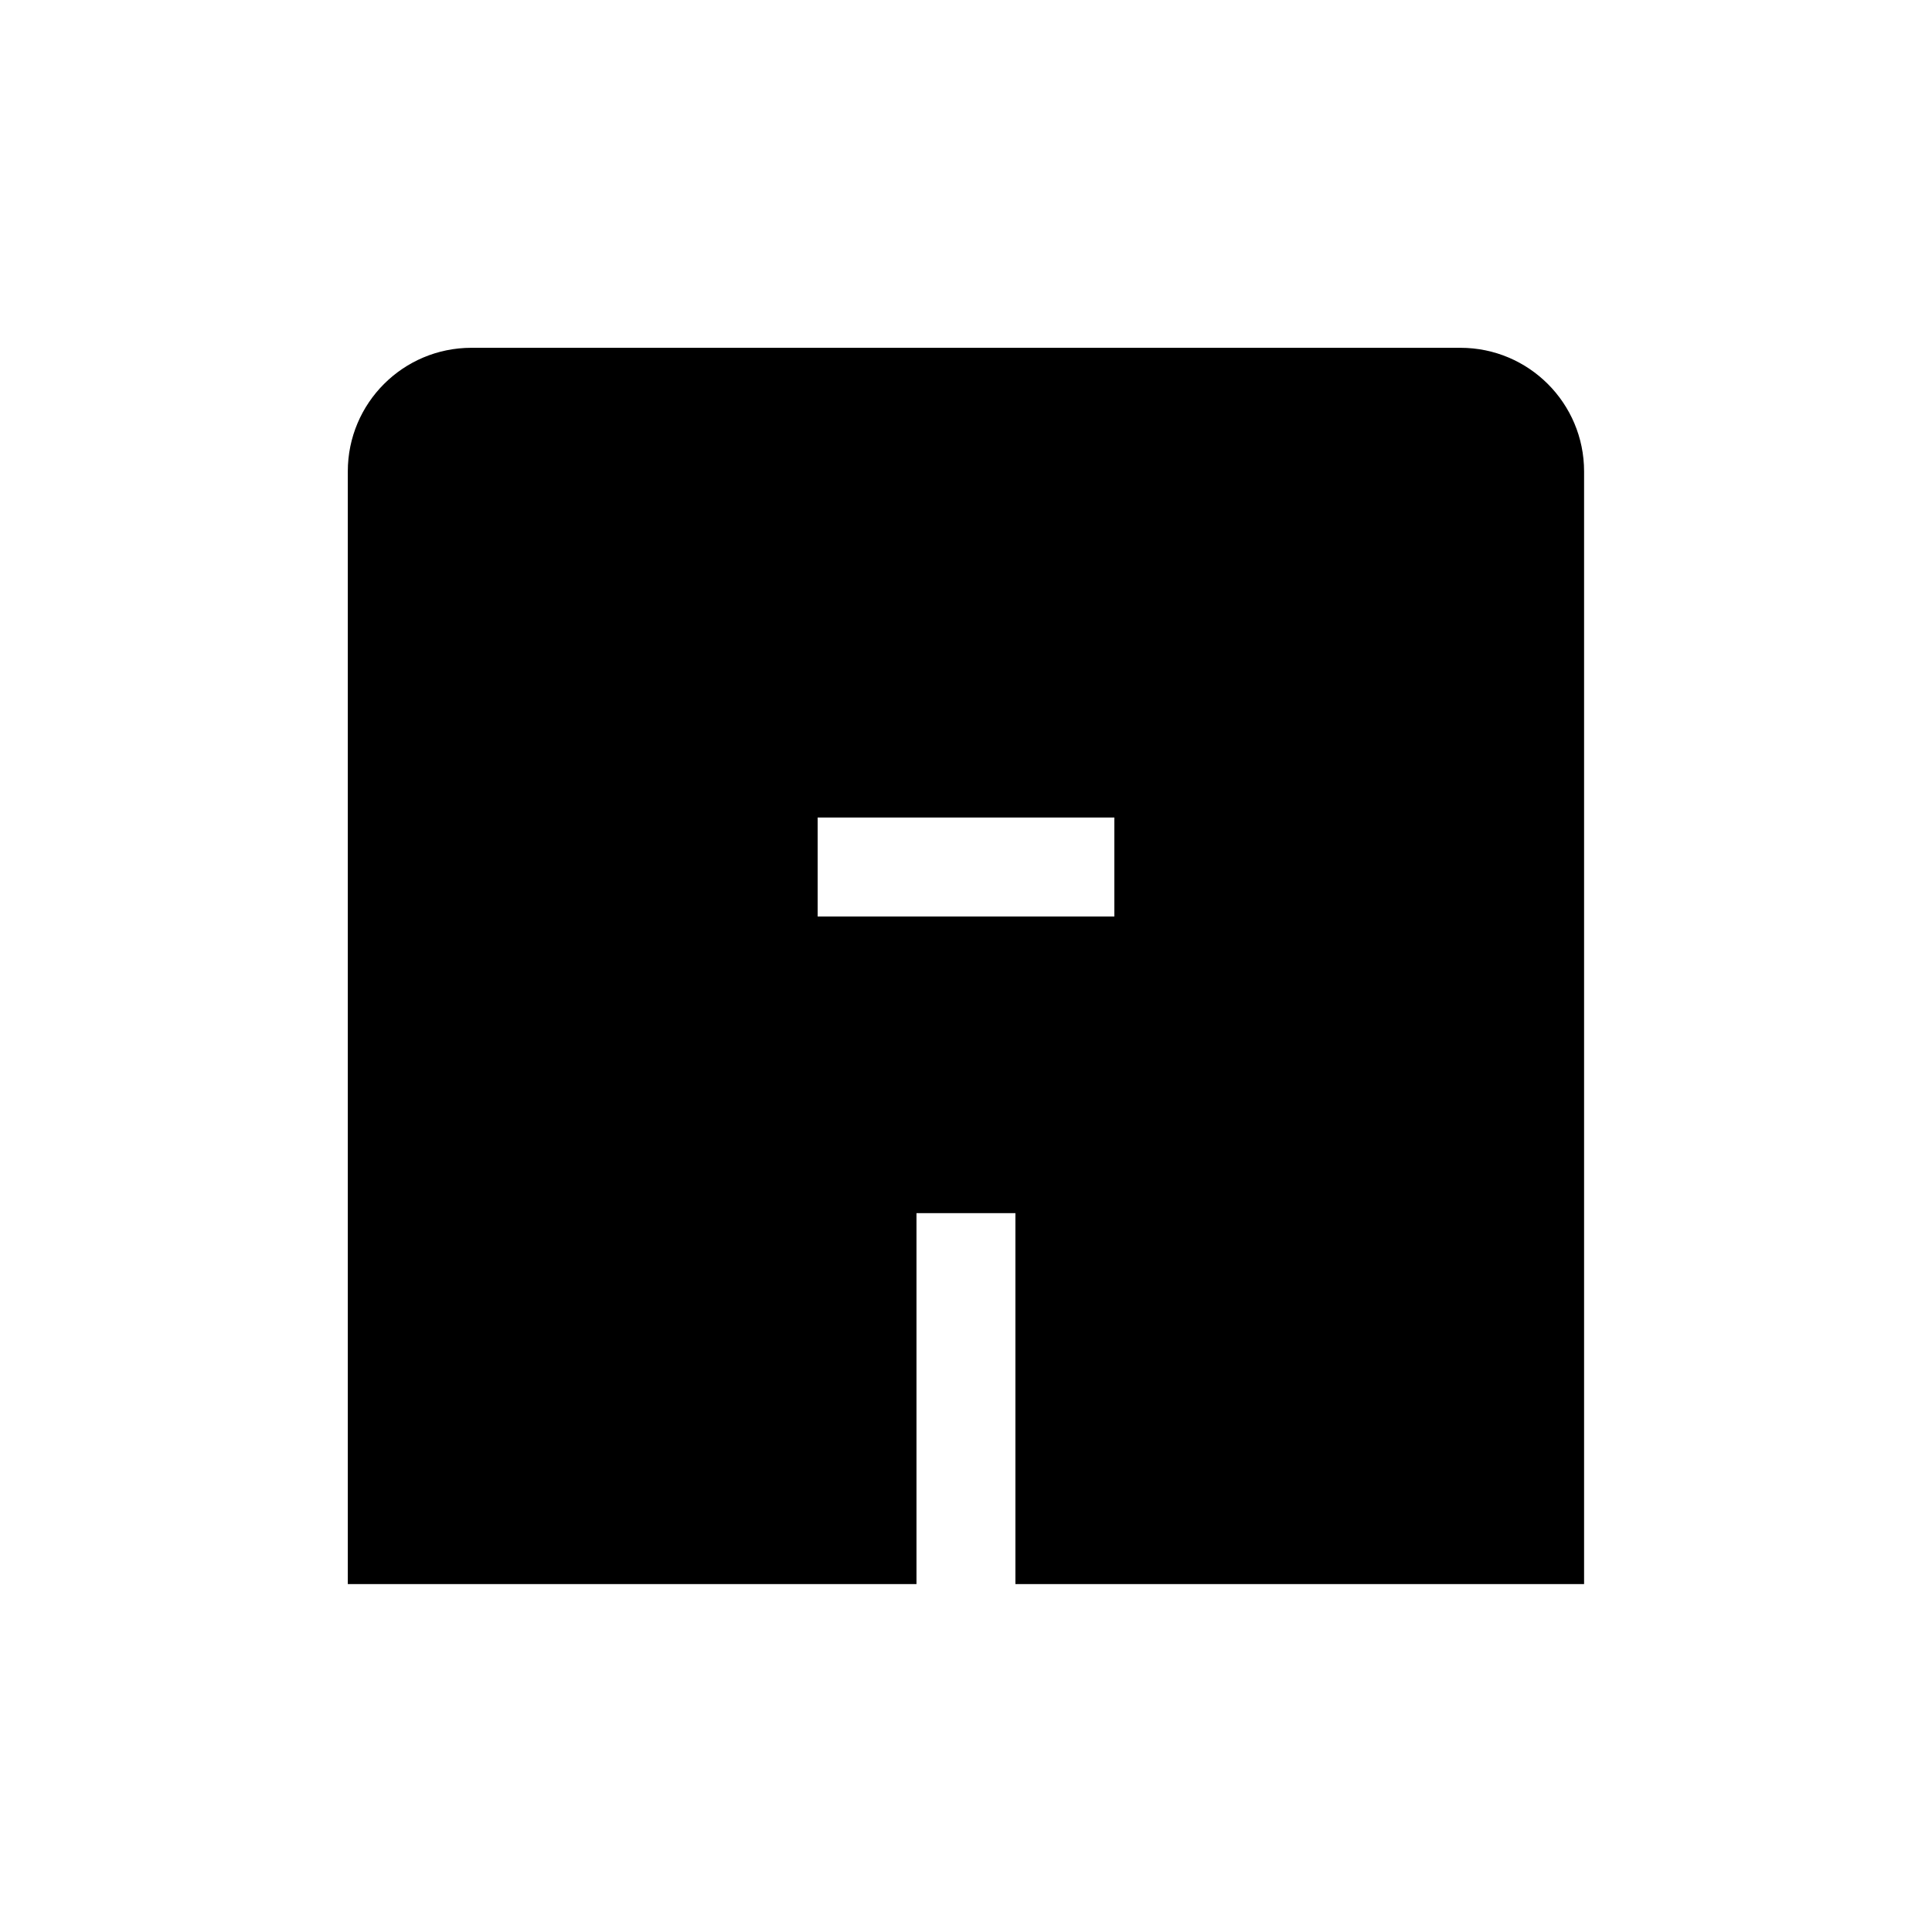
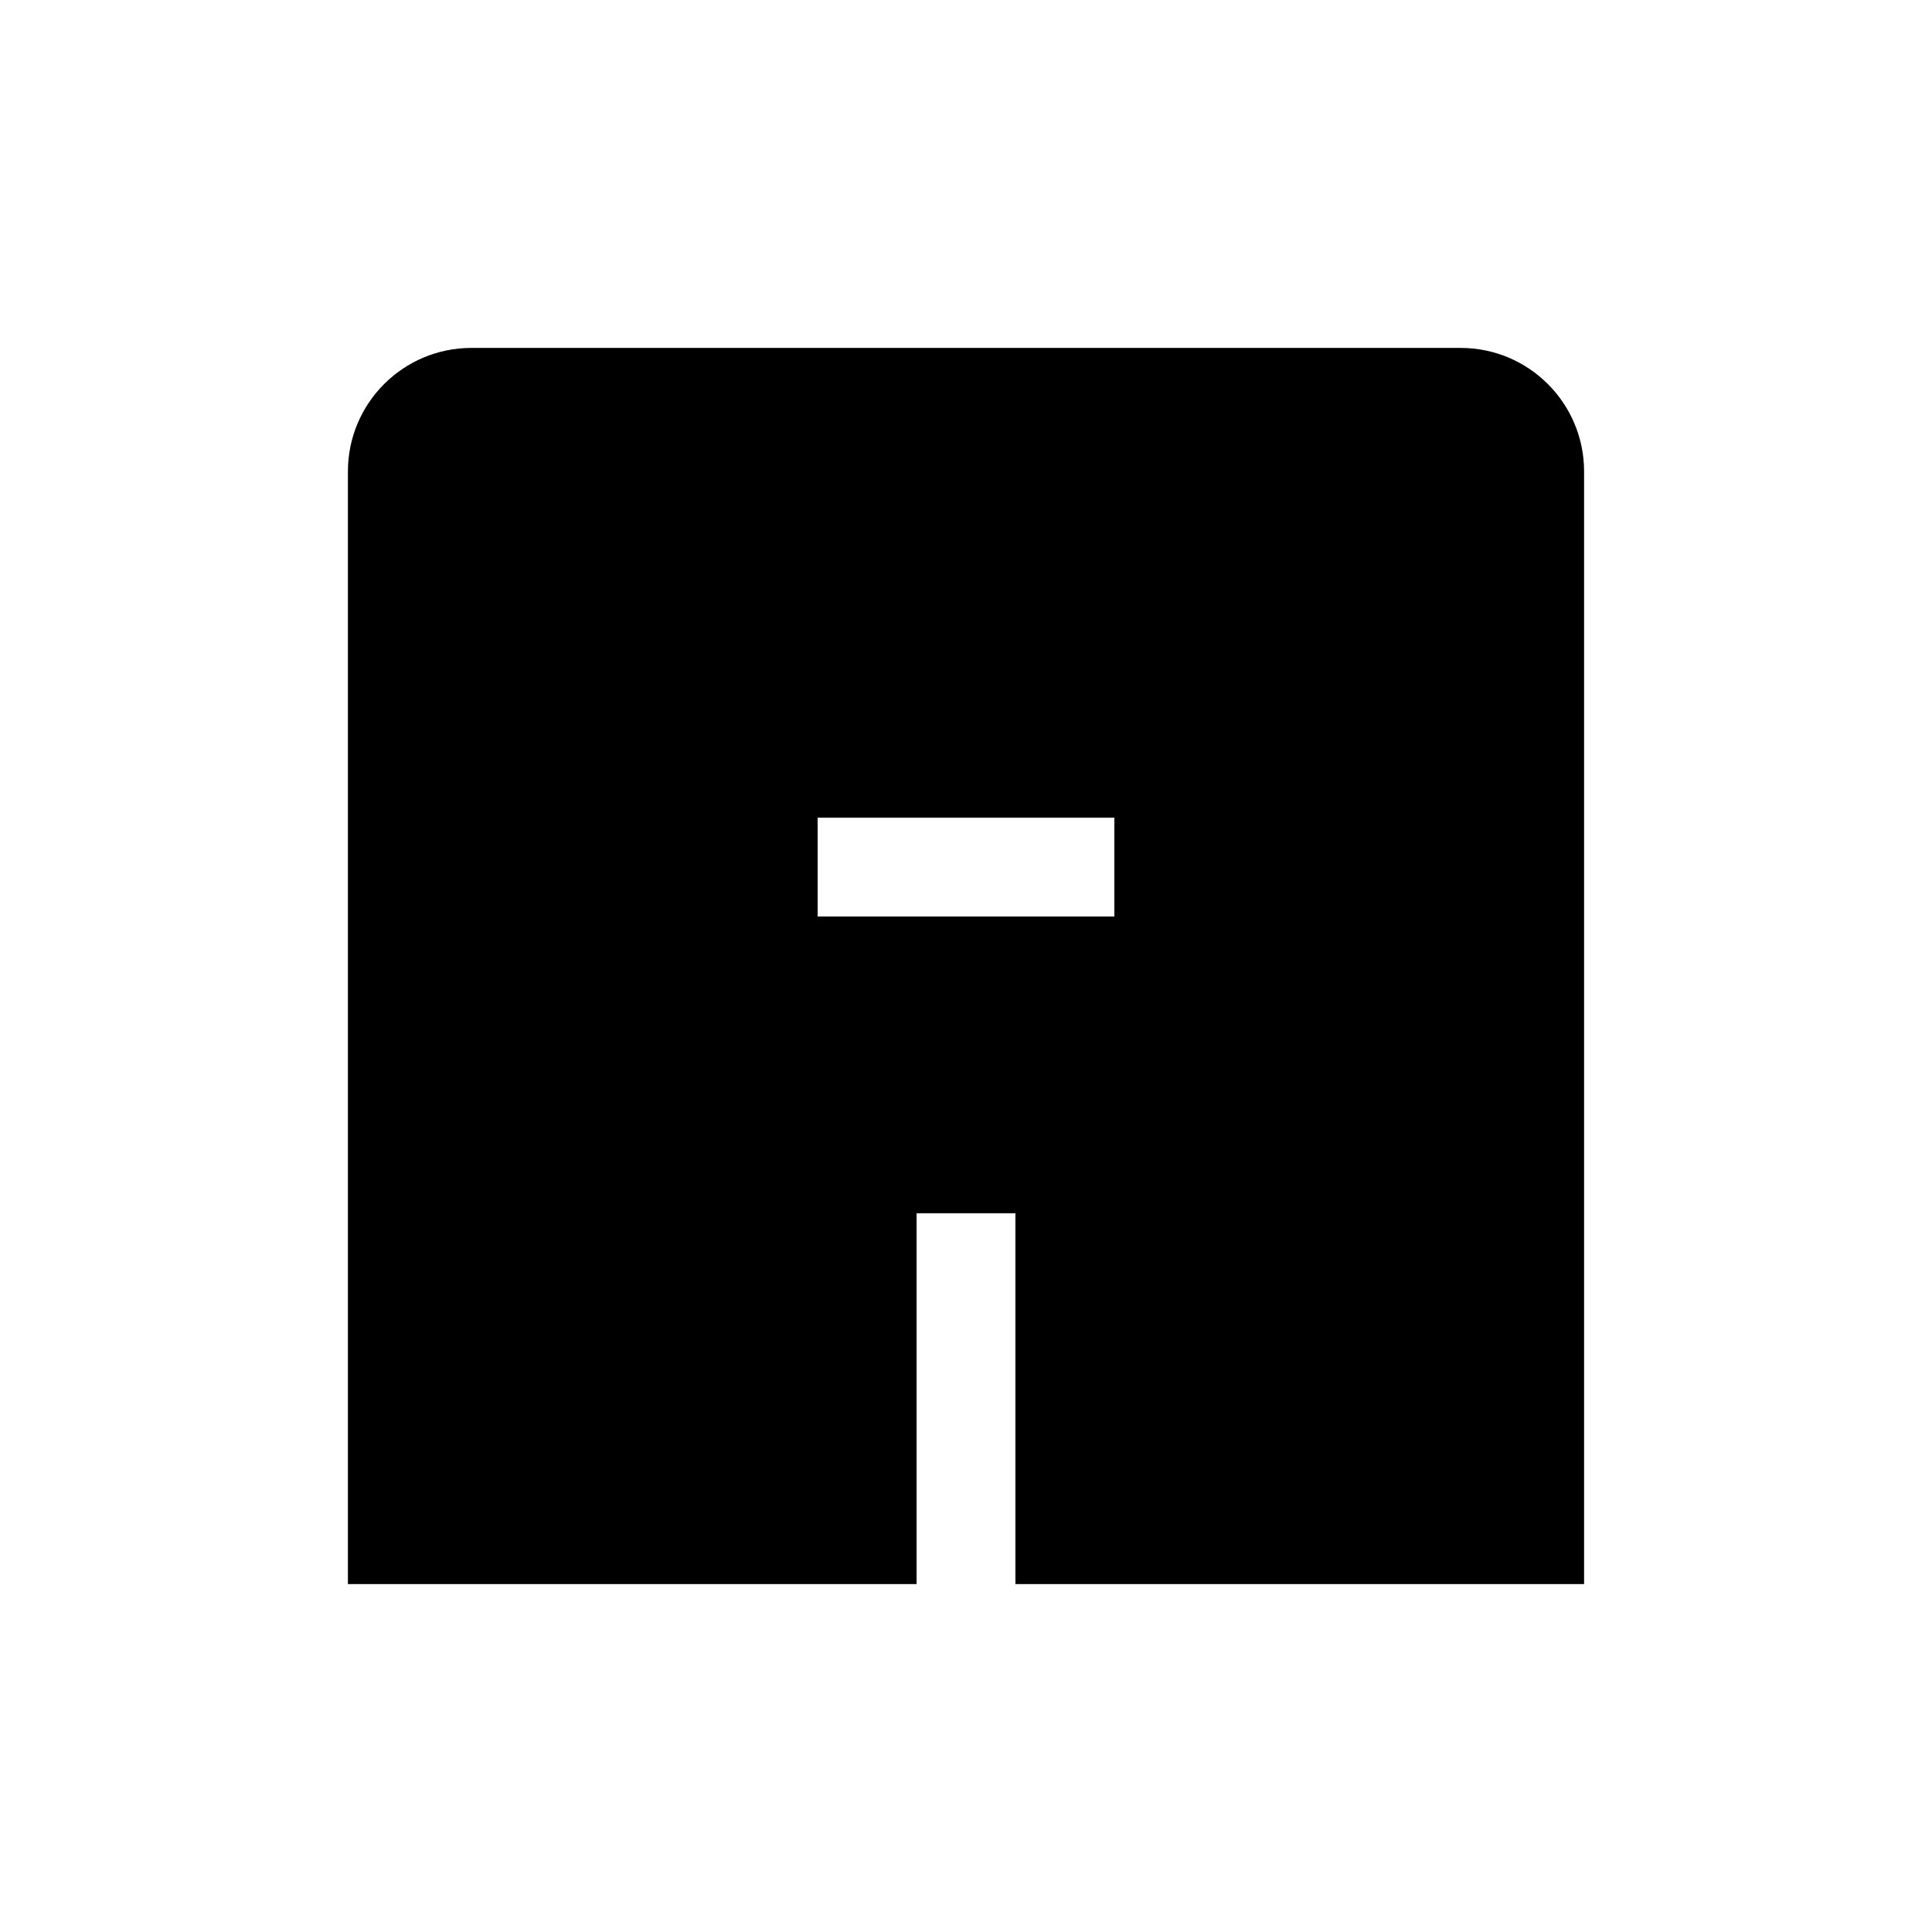
- <svg xmlns="http://www.w3.org/2000/svg" width="17.048" height="17.048" viewBox="0 0 17.048 17.048" fill="none" version="1.1" id="svg7">
-   <defs id="defs7" />
-   <path fill-rule="evenodd" clip-rule="evenodd" d="m 4.16,3.069 c -0.603,0 -1.091,0.488 -1.091,1.091 v 9.818 h 5.018 v -3.273 h 0.873 v 3.273 H 13.978 V 4.16 c 0,-0.602 -0.488,-1.091 -1.091,-1.091 z m 5.673,4.145 v 0.873 h -2.618 v -0.873 z" fill="#d7ff64" id="path7" style="fill:#000000;fill-opacity:1" />
+ <svg xmlns="http://www.w3.org/2000/svg" width="17.048" height="17.048" fill="none" viewBox="0 0 17.048 17.048">
+   <path fill="#d7ff64" fill-rule="evenodd" d="M4.16 3.07a1.09 1.09 0 0 0-1.09 1.09v9.818h5.018v-3.272h.872v3.272h5.018V4.16a1.09 1.09 0 0 0-1.09-1.09zm5.673 4.145v.872H7.215v-.872z" clip-rule="evenodd" style="fill:#000;fill-opacity:1" />
</svg>
